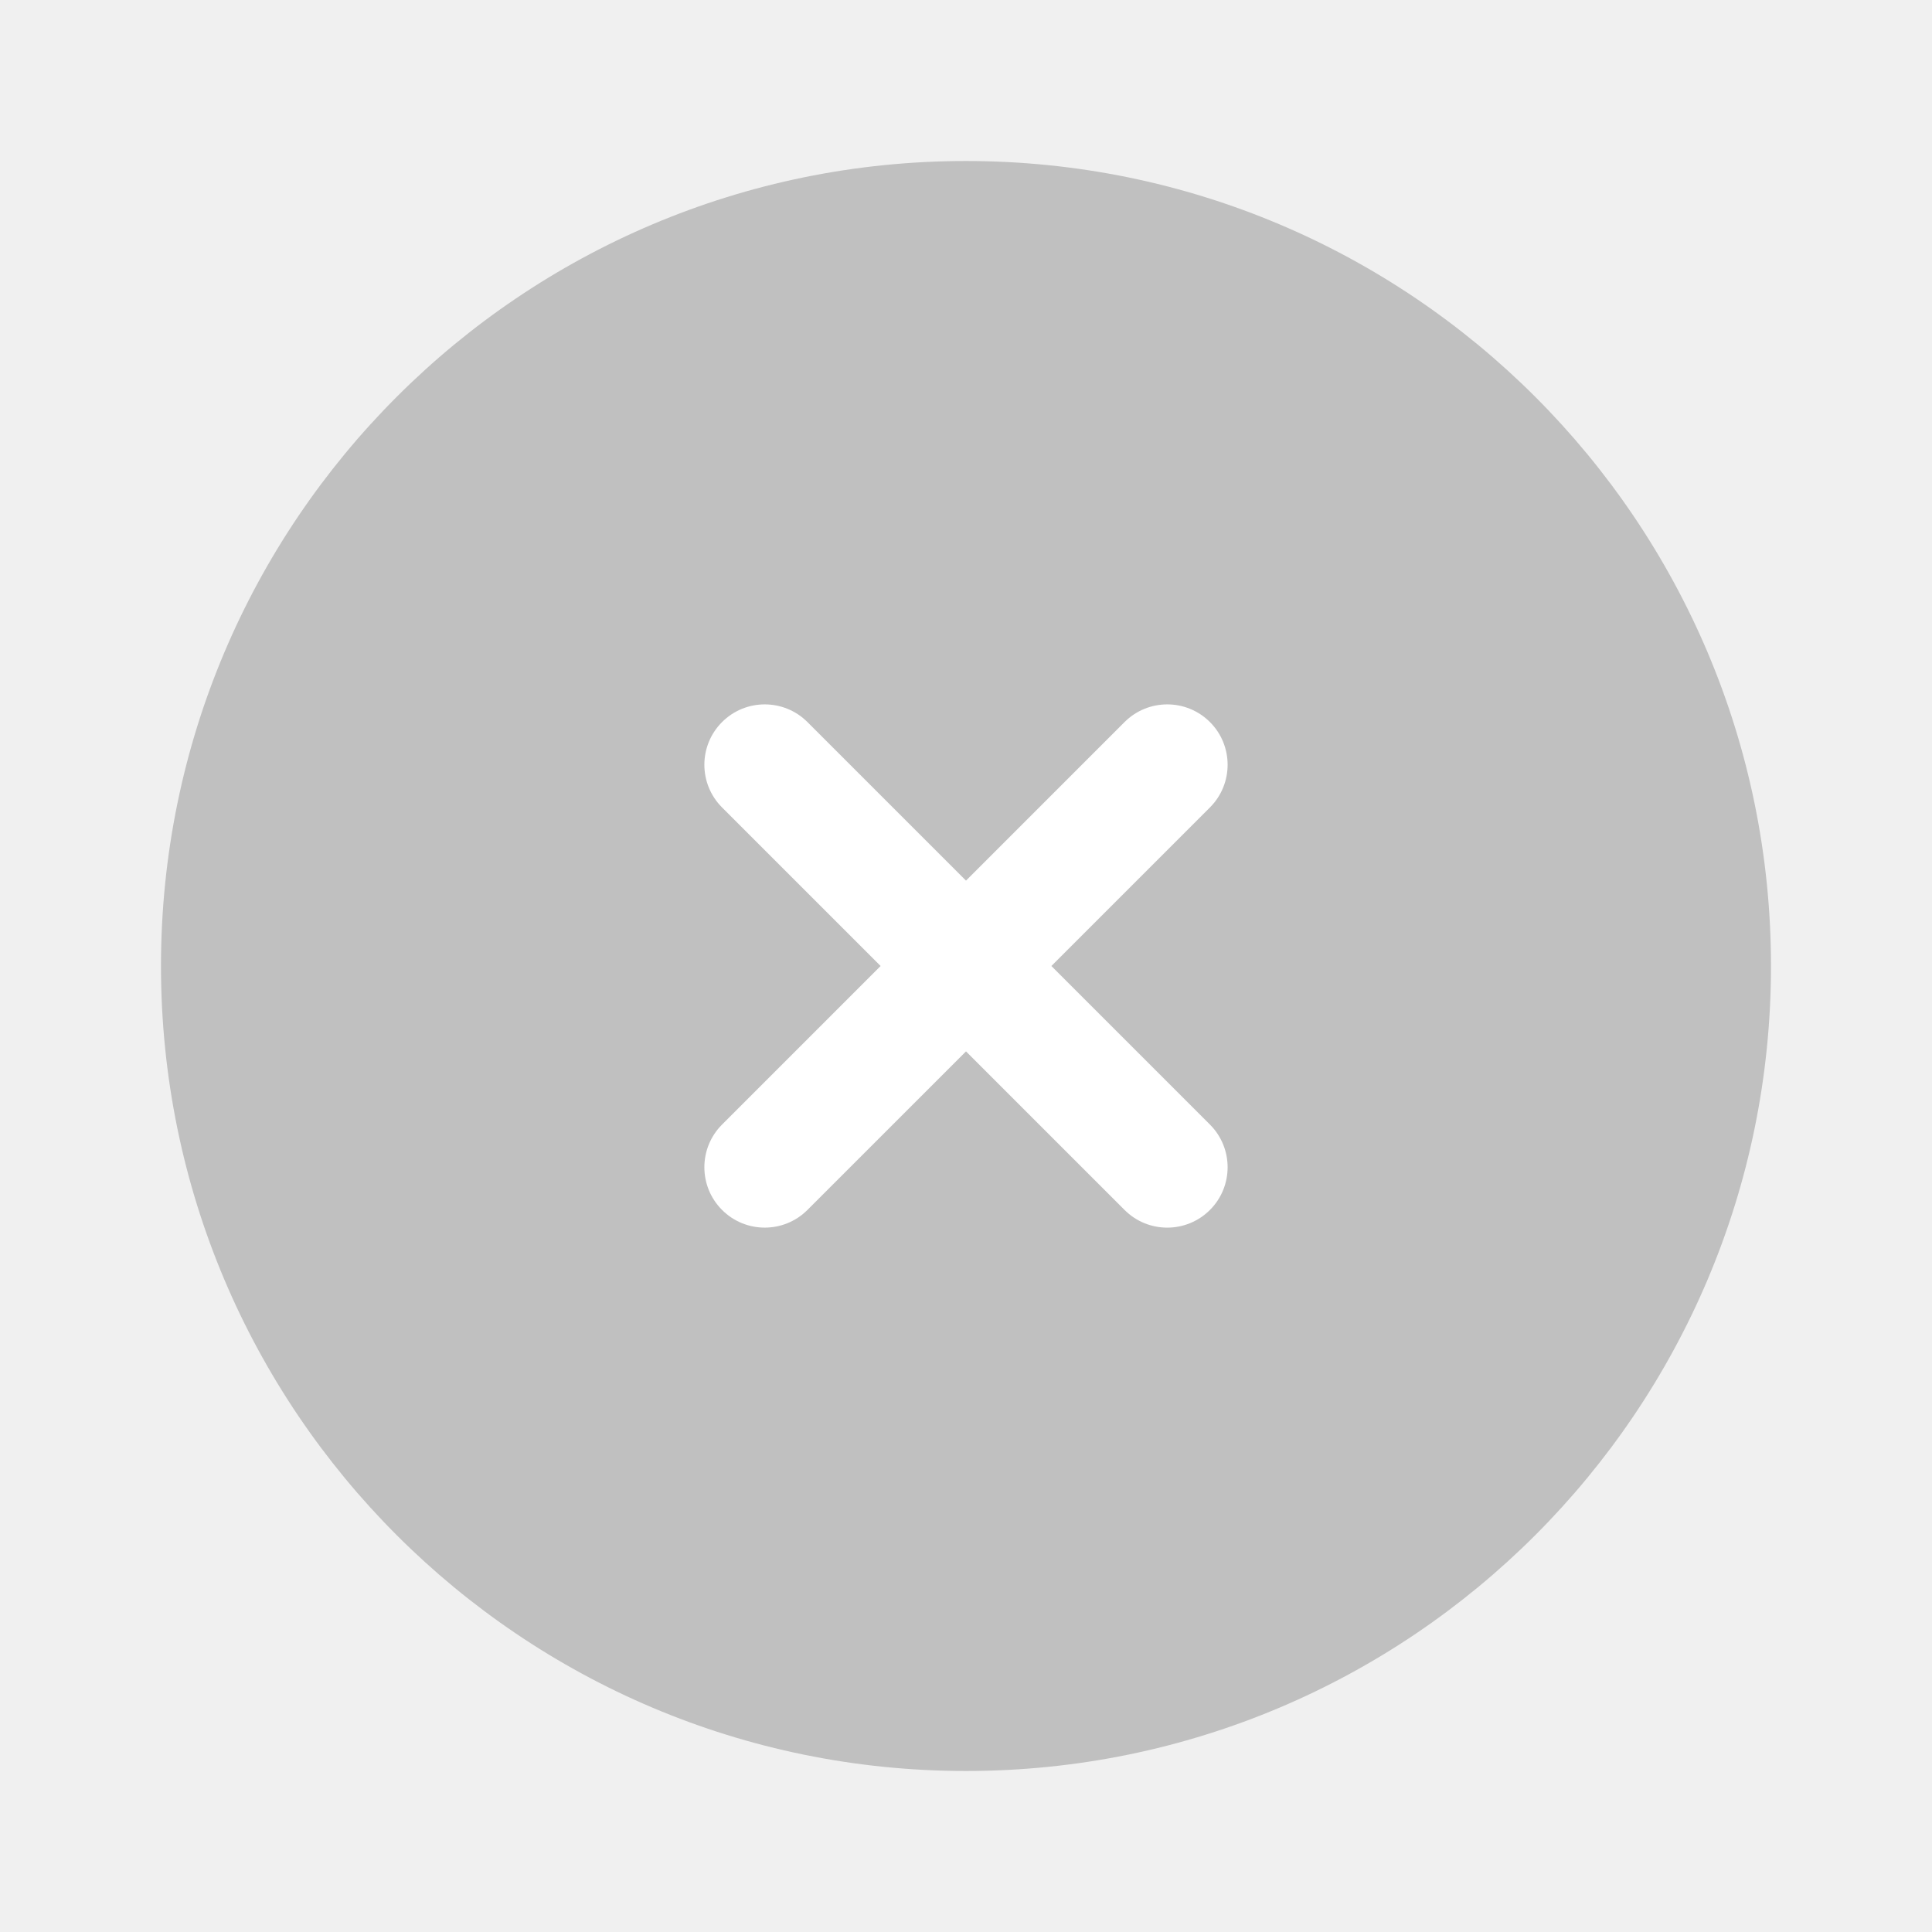
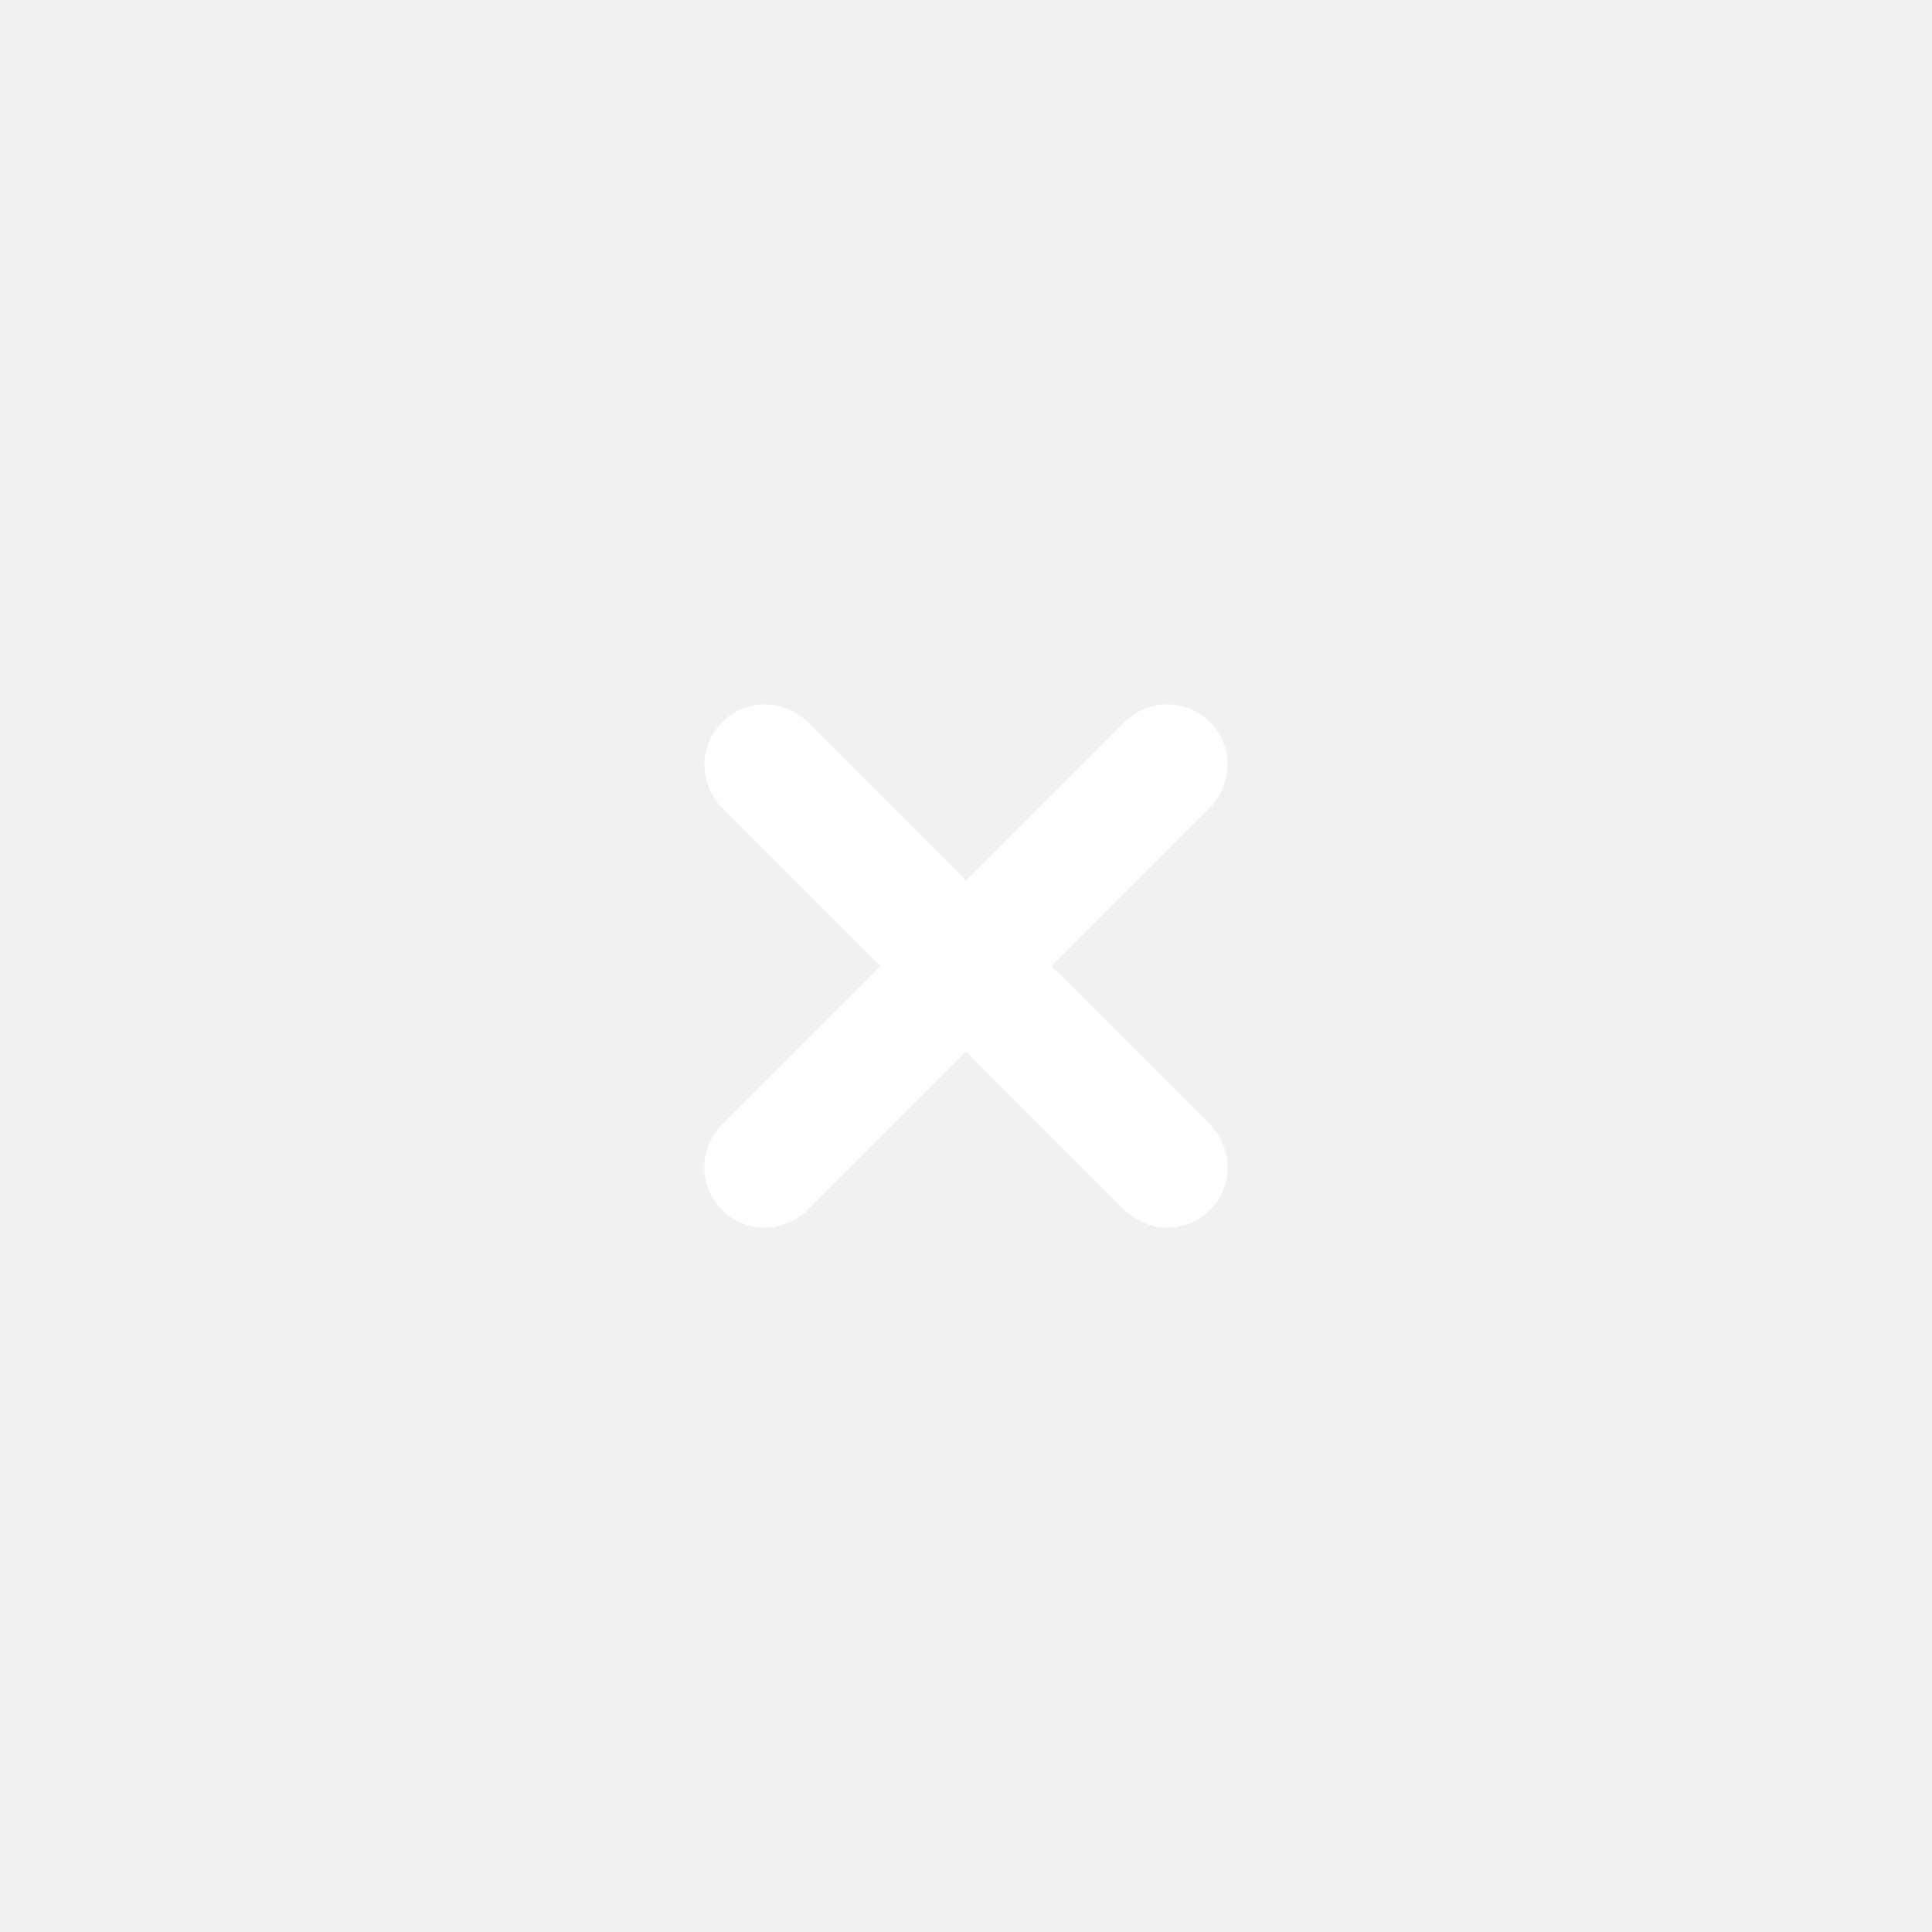
- <svg xmlns="http://www.w3.org/2000/svg" width="80" height="80" viewBox="0 0 80 80" fill="none">
-   <path opacity="0.2" d="M6.666 40C6.666 58.41 21.59 73.333 40 73.333C58.409 73.333 73.333 58.41 73.333 40C73.333 21.591 58.409 6.667 40 6.667C21.59 6.667 6.666 21.591 6.666 40Z" fill="url(#paint0_linear_2810_66702)" />
-   <path d="M50.101 29.899C49.124 28.923 47.542 28.923 46.565 29.899L40 36.465L33.434 29.899C32.458 28.923 30.875 28.923 29.899 29.899C28.922 30.875 28.922 32.458 29.899 33.435L36.464 40L29.899 46.566C28.922 47.542 28.922 49.125 29.899 50.101C30.875 51.077 32.458 51.077 33.434 50.101L40 43.536L46.565 50.101C47.541 51.078 49.124 51.078 50.101 50.101C51.077 49.125 51.077 47.542 50.101 46.566L43.535 40L50.101 33.434C51.077 32.458 51.077 30.875 50.101 29.899Z" fill="white" />
-   <defs>
-     <linearGradient id="paint0_linear_2810_66702" x1="40" y1="6.667" x2="40" y2="73.333" gradientUnits="userSpaceOnUse">
-       <stop />
-       <stop offset="1" />
-     </linearGradient>
-   </defs>
+ <svg xmlns="http://www.w3.org/2000/svg" width="56" height="56" viewBox="0 0 56 56" fill="none">
+   <path opacity="0.1" d="M4.667 28C4.667 40.887 15.114 51.333 28 51.333C40.887 51.333 51.334 40.887 51.334 28C51.334 15.113 40.887 4.667 28 4.667C15.114 4.667 4.667 15.113 4.667 28Z" fill="white" />
+   <path d="M35.071 20.929C34.388 20.246 33.279 20.246 32.596 20.929L28 25.525L23.404 20.929C22.721 20.246 21.613 20.246 20.929 20.929C20.246 21.613 20.246 22.721 20.929 23.404L25.525 28L20.929 32.596C20.246 33.279 20.246 34.387 20.929 35.071C21.613 35.754 22.721 35.754 23.404 35.071L28 30.475L32.596 35.071C33.279 35.754 34.388 35.754 35.071 35.071C35.754 34.387 35.754 33.279 35.071 32.596L30.475 28L35.071 23.404C35.754 22.721 35.754 21.613 35.071 20.929Z" fill="white" />
</svg>
